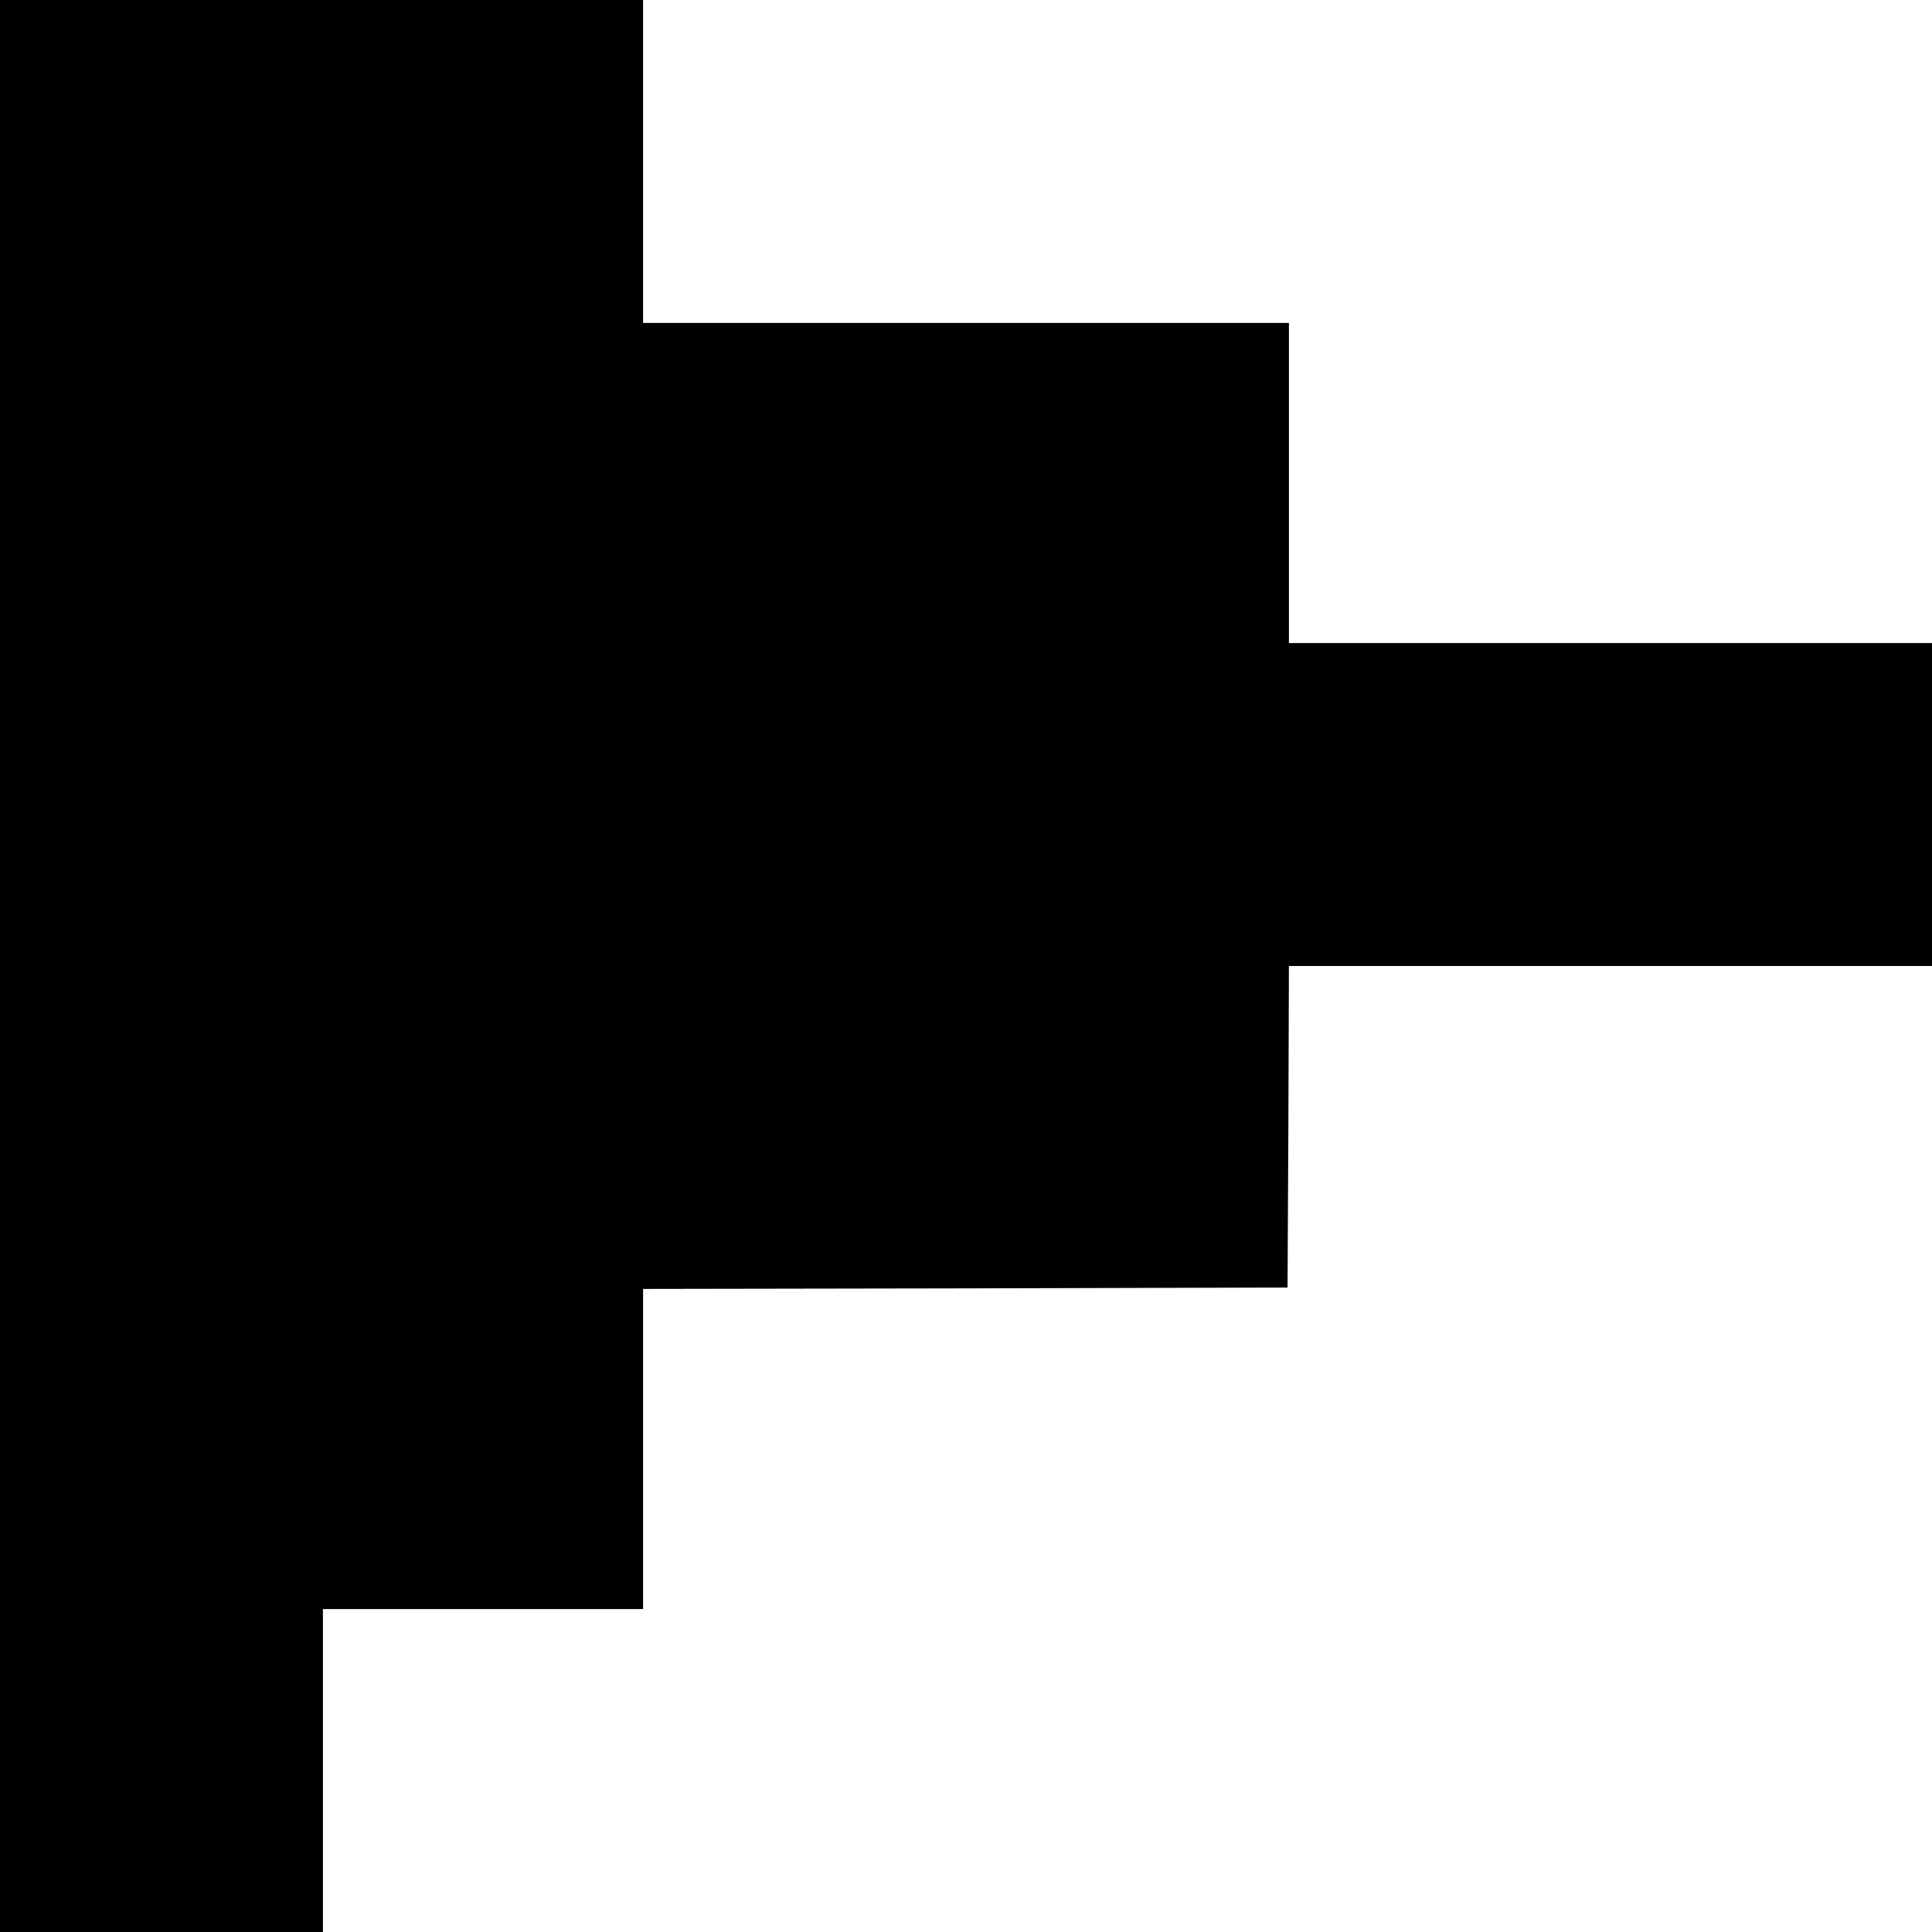
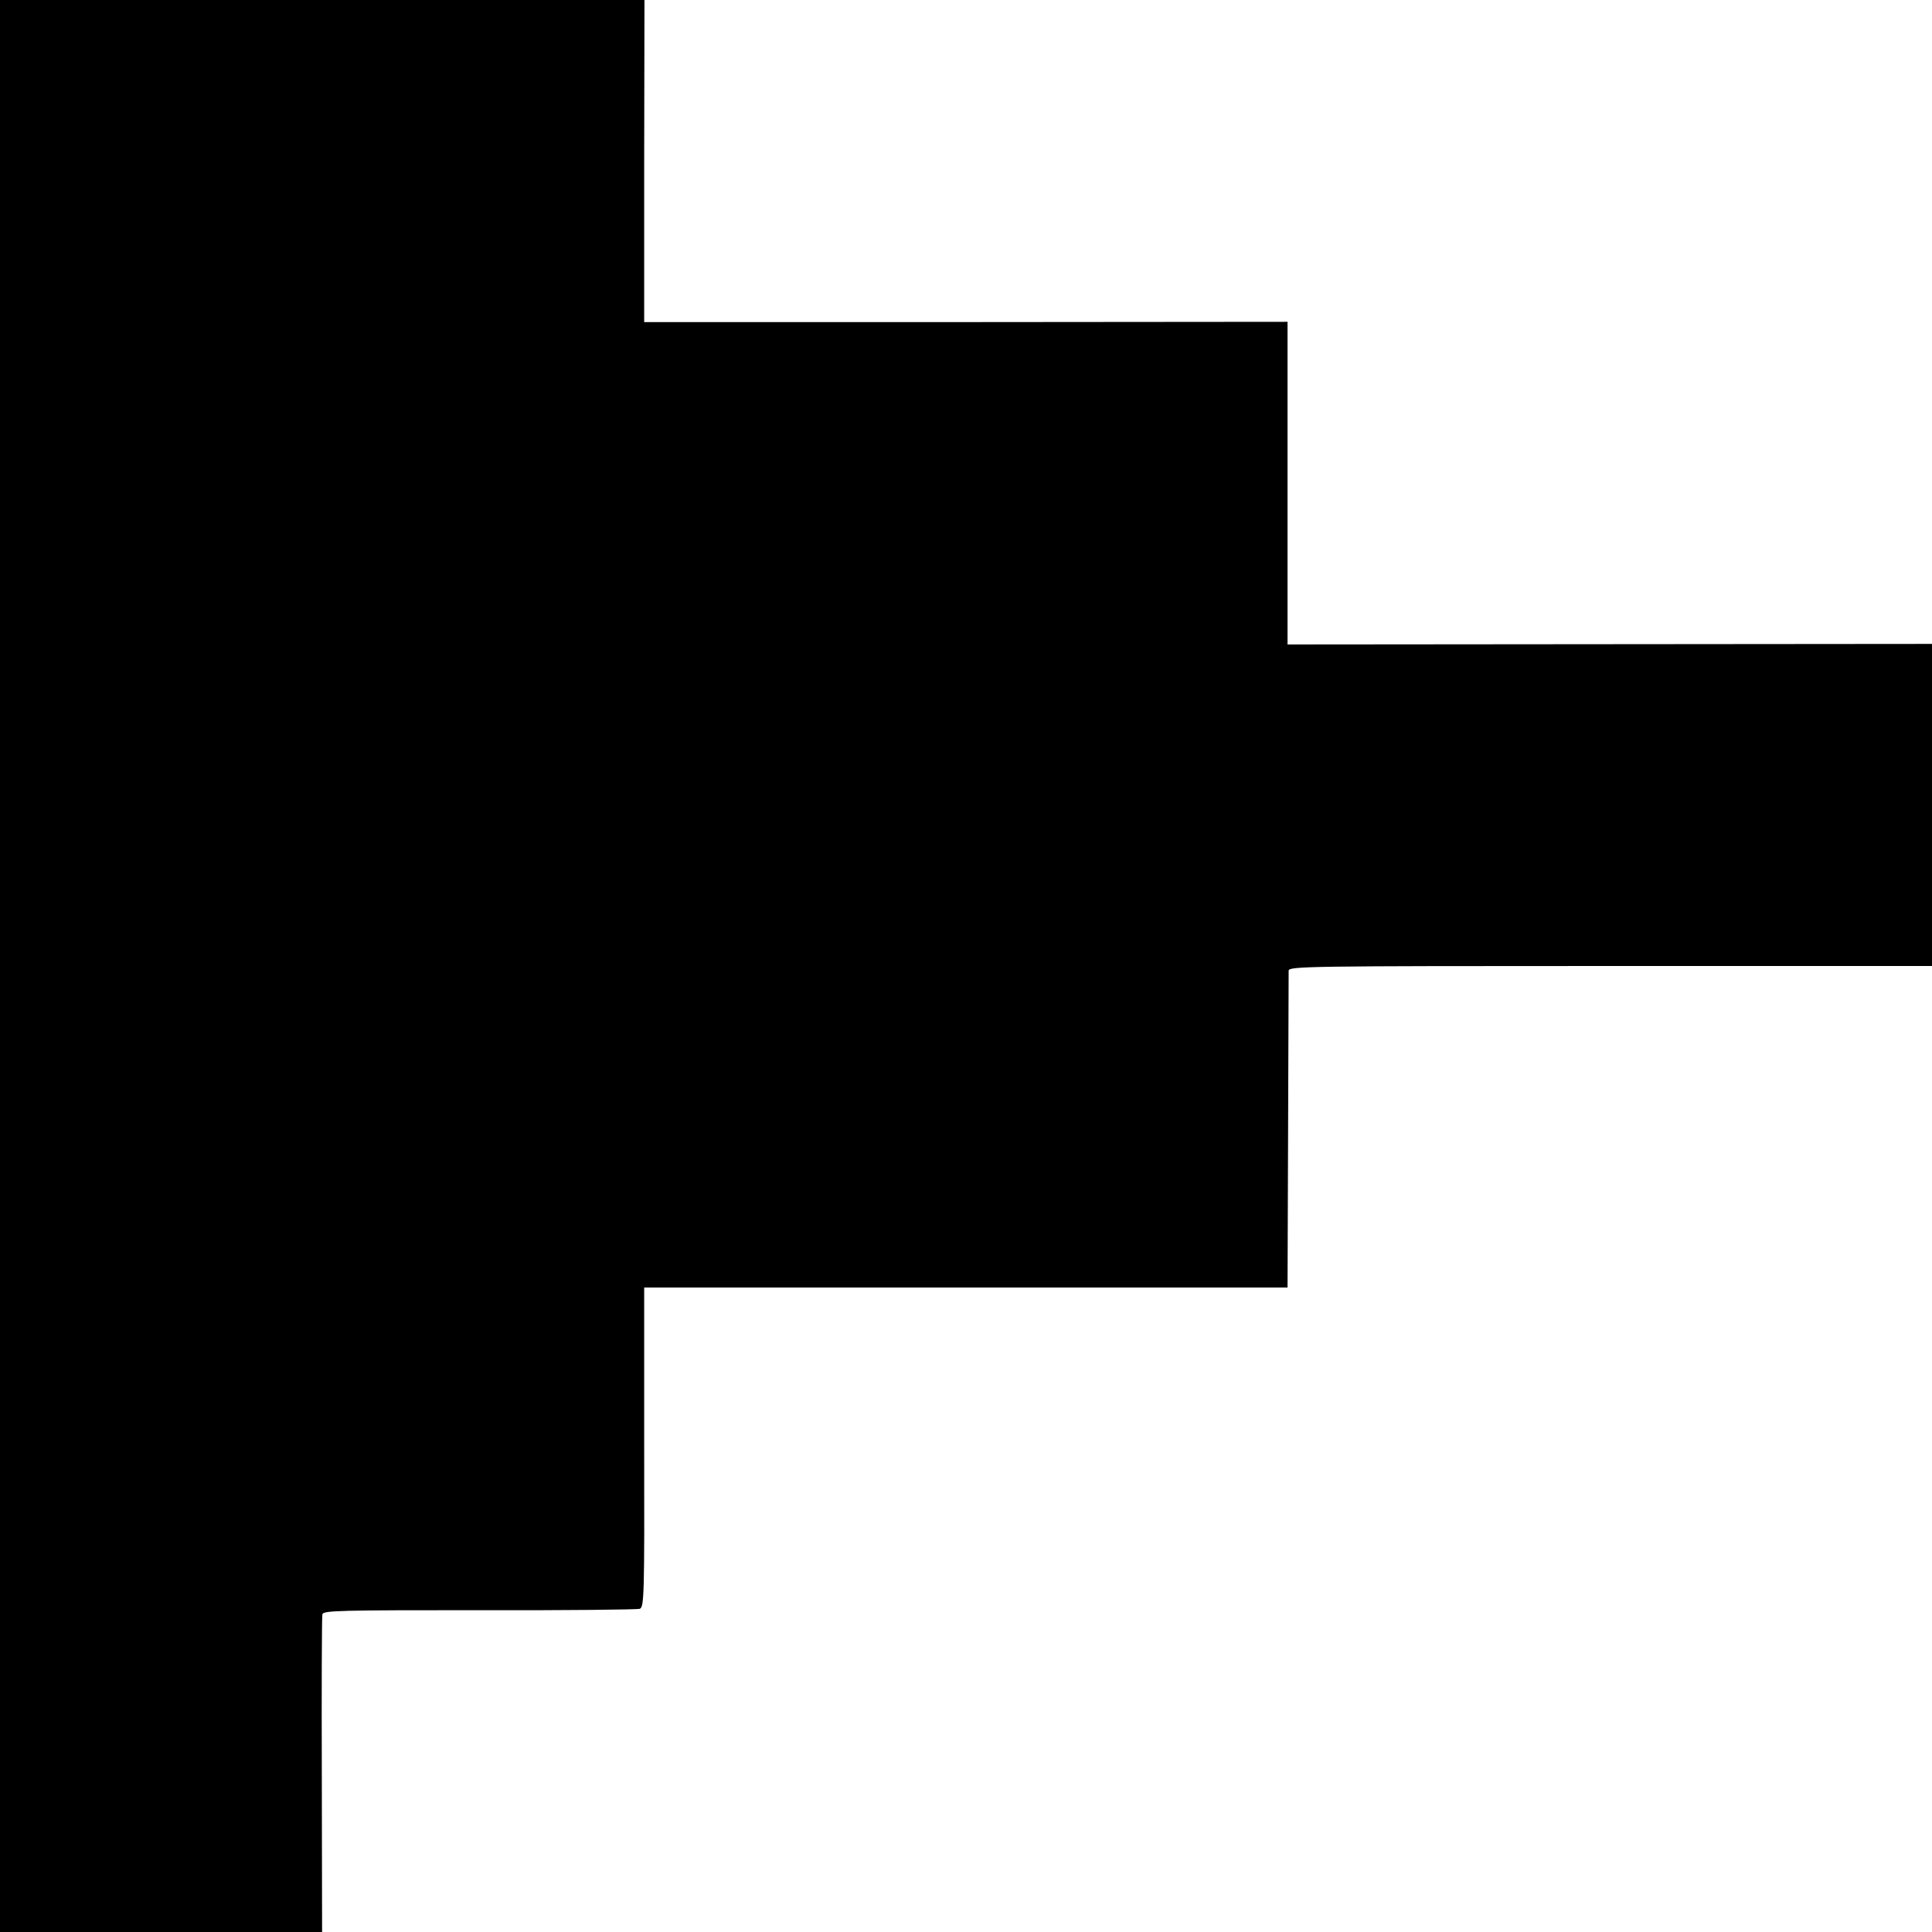
<svg xmlns="http://www.w3.org/2000/svg" version="1.0" width="700pt" height="700pt" viewBox="0 0 700 700" preserveAspectRatio="xMidYMid meet">
  <g transform="translate(0,700) scale(0.1,-0.1)" fill="#000000" stroke="none">
-     <path d="M0 3500 l0 -3500 585 0 585 0 0 585 0 585 580 0 580 0 0 580 0 580 1168 2 1167 3 3 583 2 582 1165 0 1165 0 0 585 0 585 -1165 0 -1165 0 0 580 0 580 -1170 0 -1170 0 0 585 0 585 -1165 0 -1165 0 0 -3500z" />
+     <path d="M0 3500 l0 -3500 583 0 584 0 -1 568 c-1 312 0 574 2 583 3 14 63 15 568 15 311 -1 573 2 582 5 16 6 17 51 16 585 l0 579 1165 0 1166 0 2 565 c1 311 2 573 2 583 1 16 63 17 1166 17 l1165 0 0 583 0 584 -1167 -1 -1168 -1 0 584 0 585 -1166 -1 -1165 0 0 583 1 584 -1167 0 -1168 0 0 -3500z" />
  </g>
</svg>
